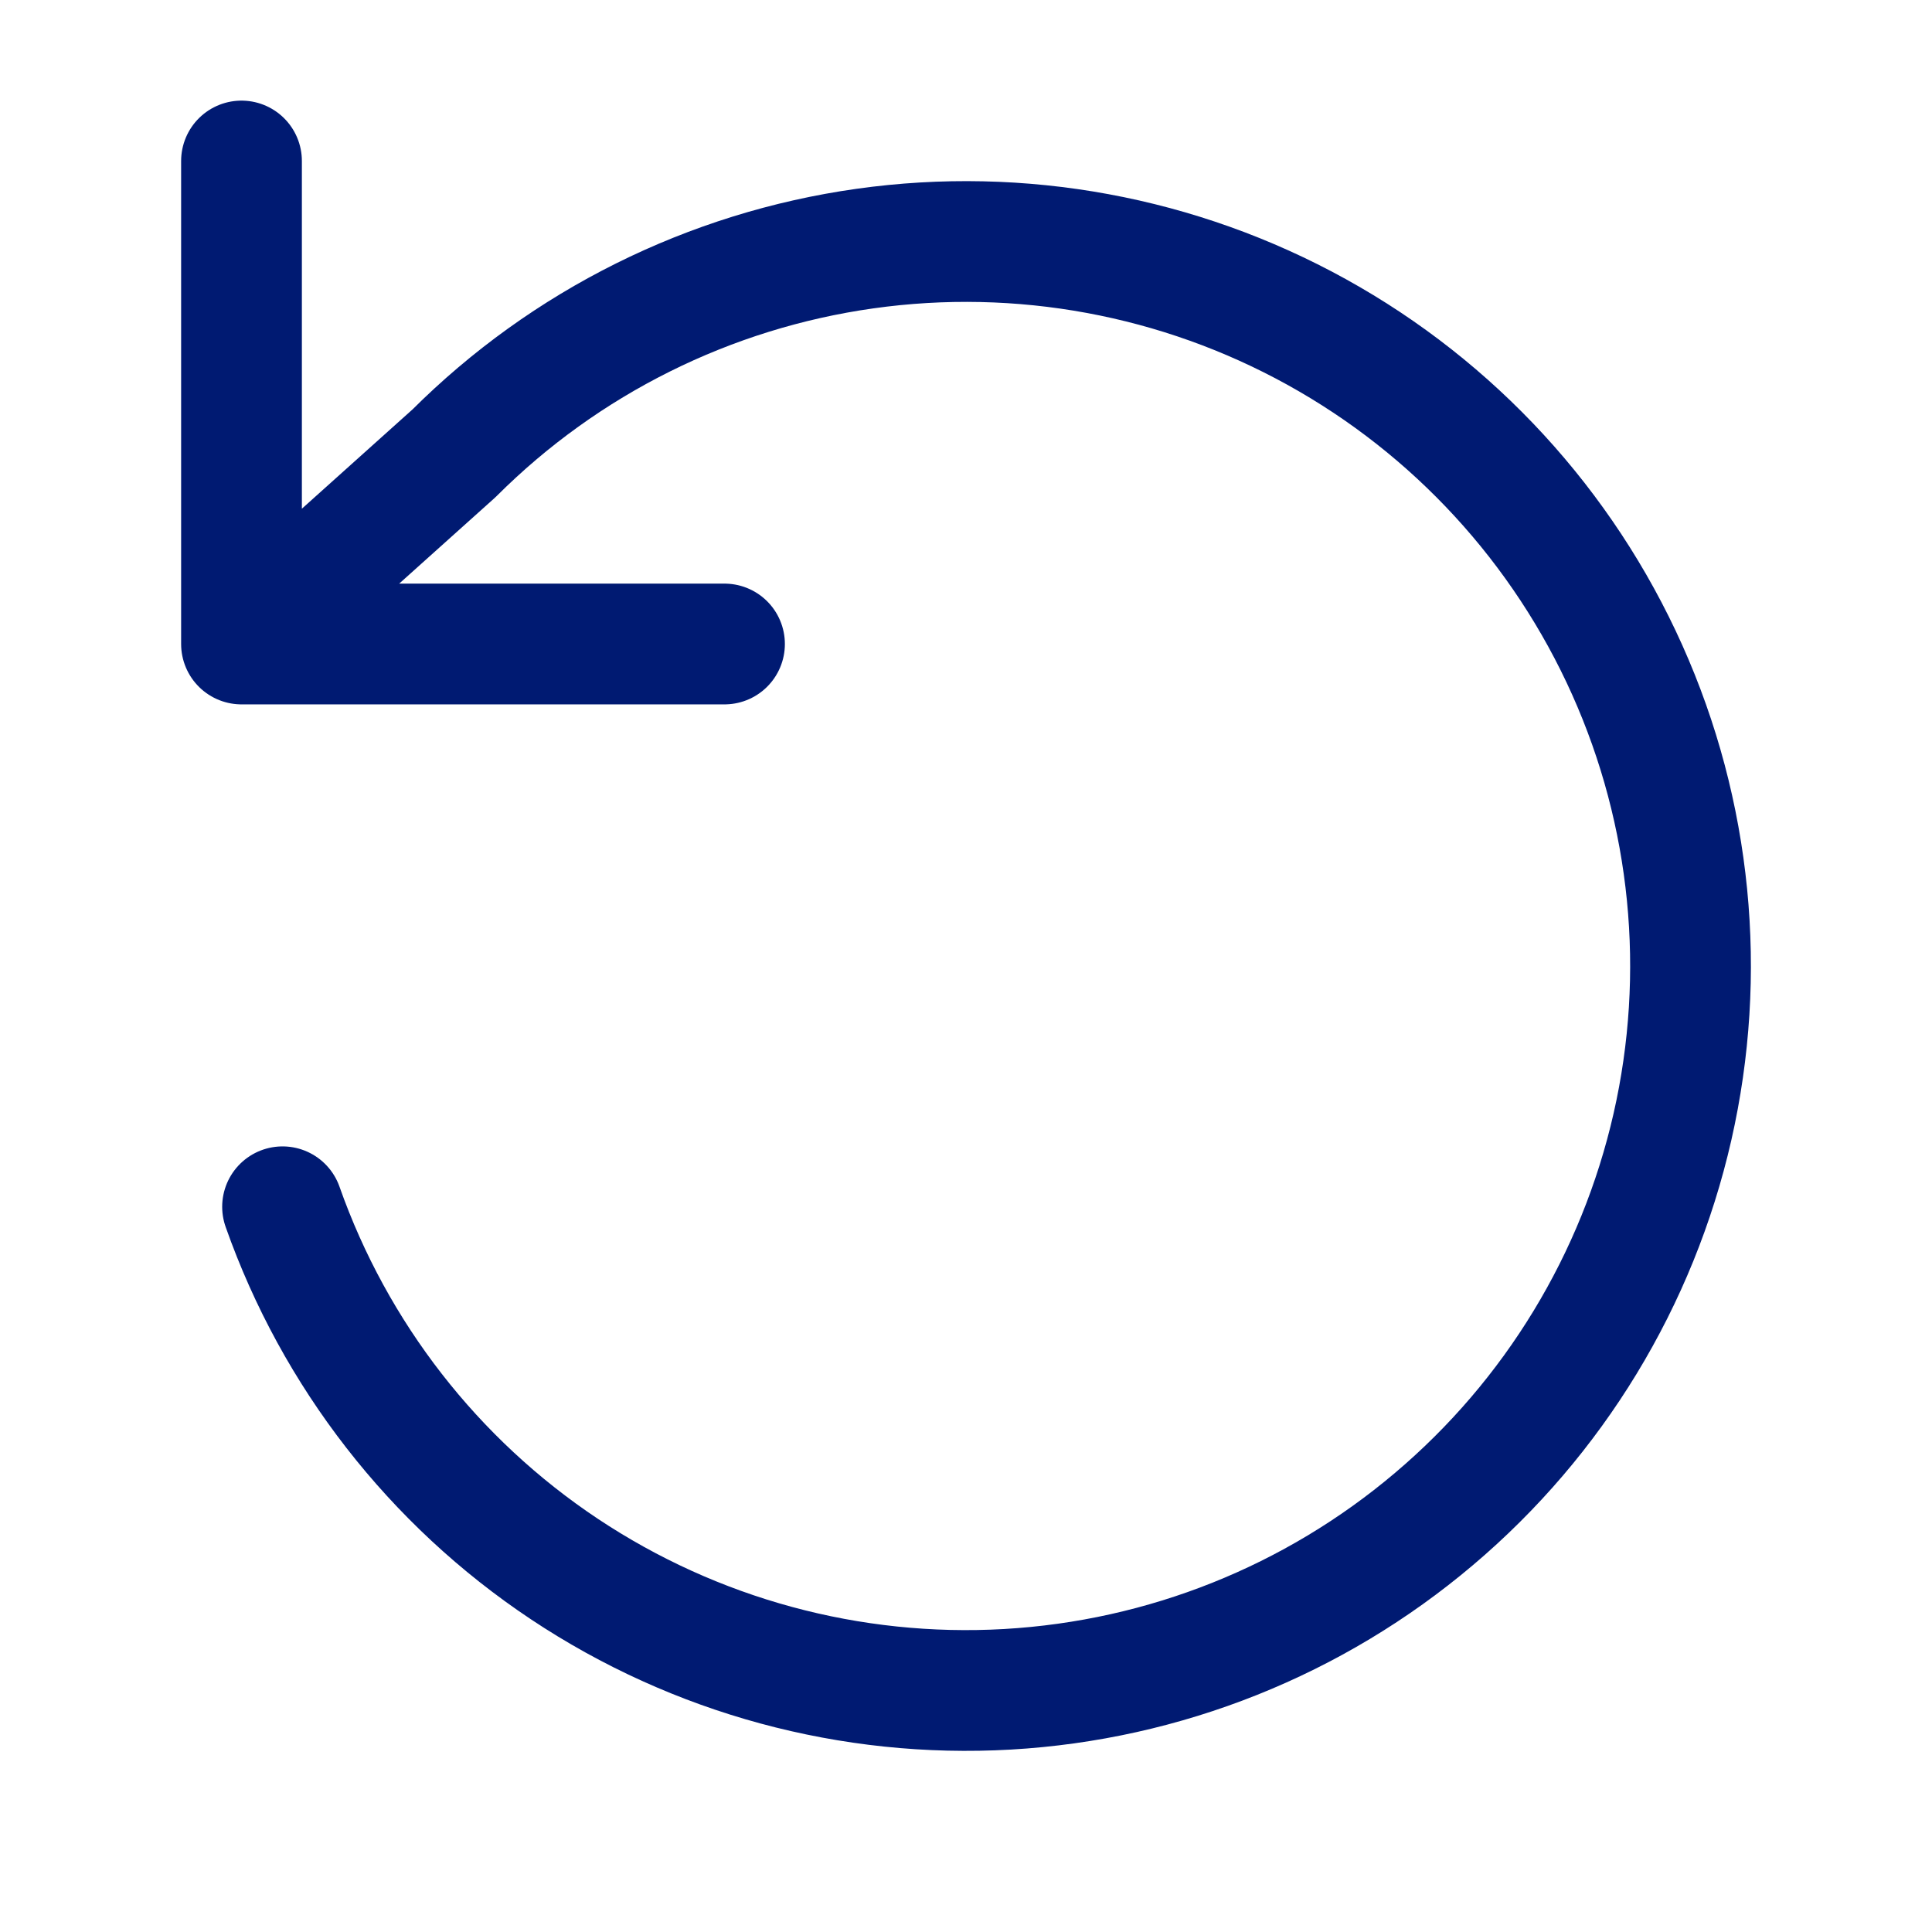
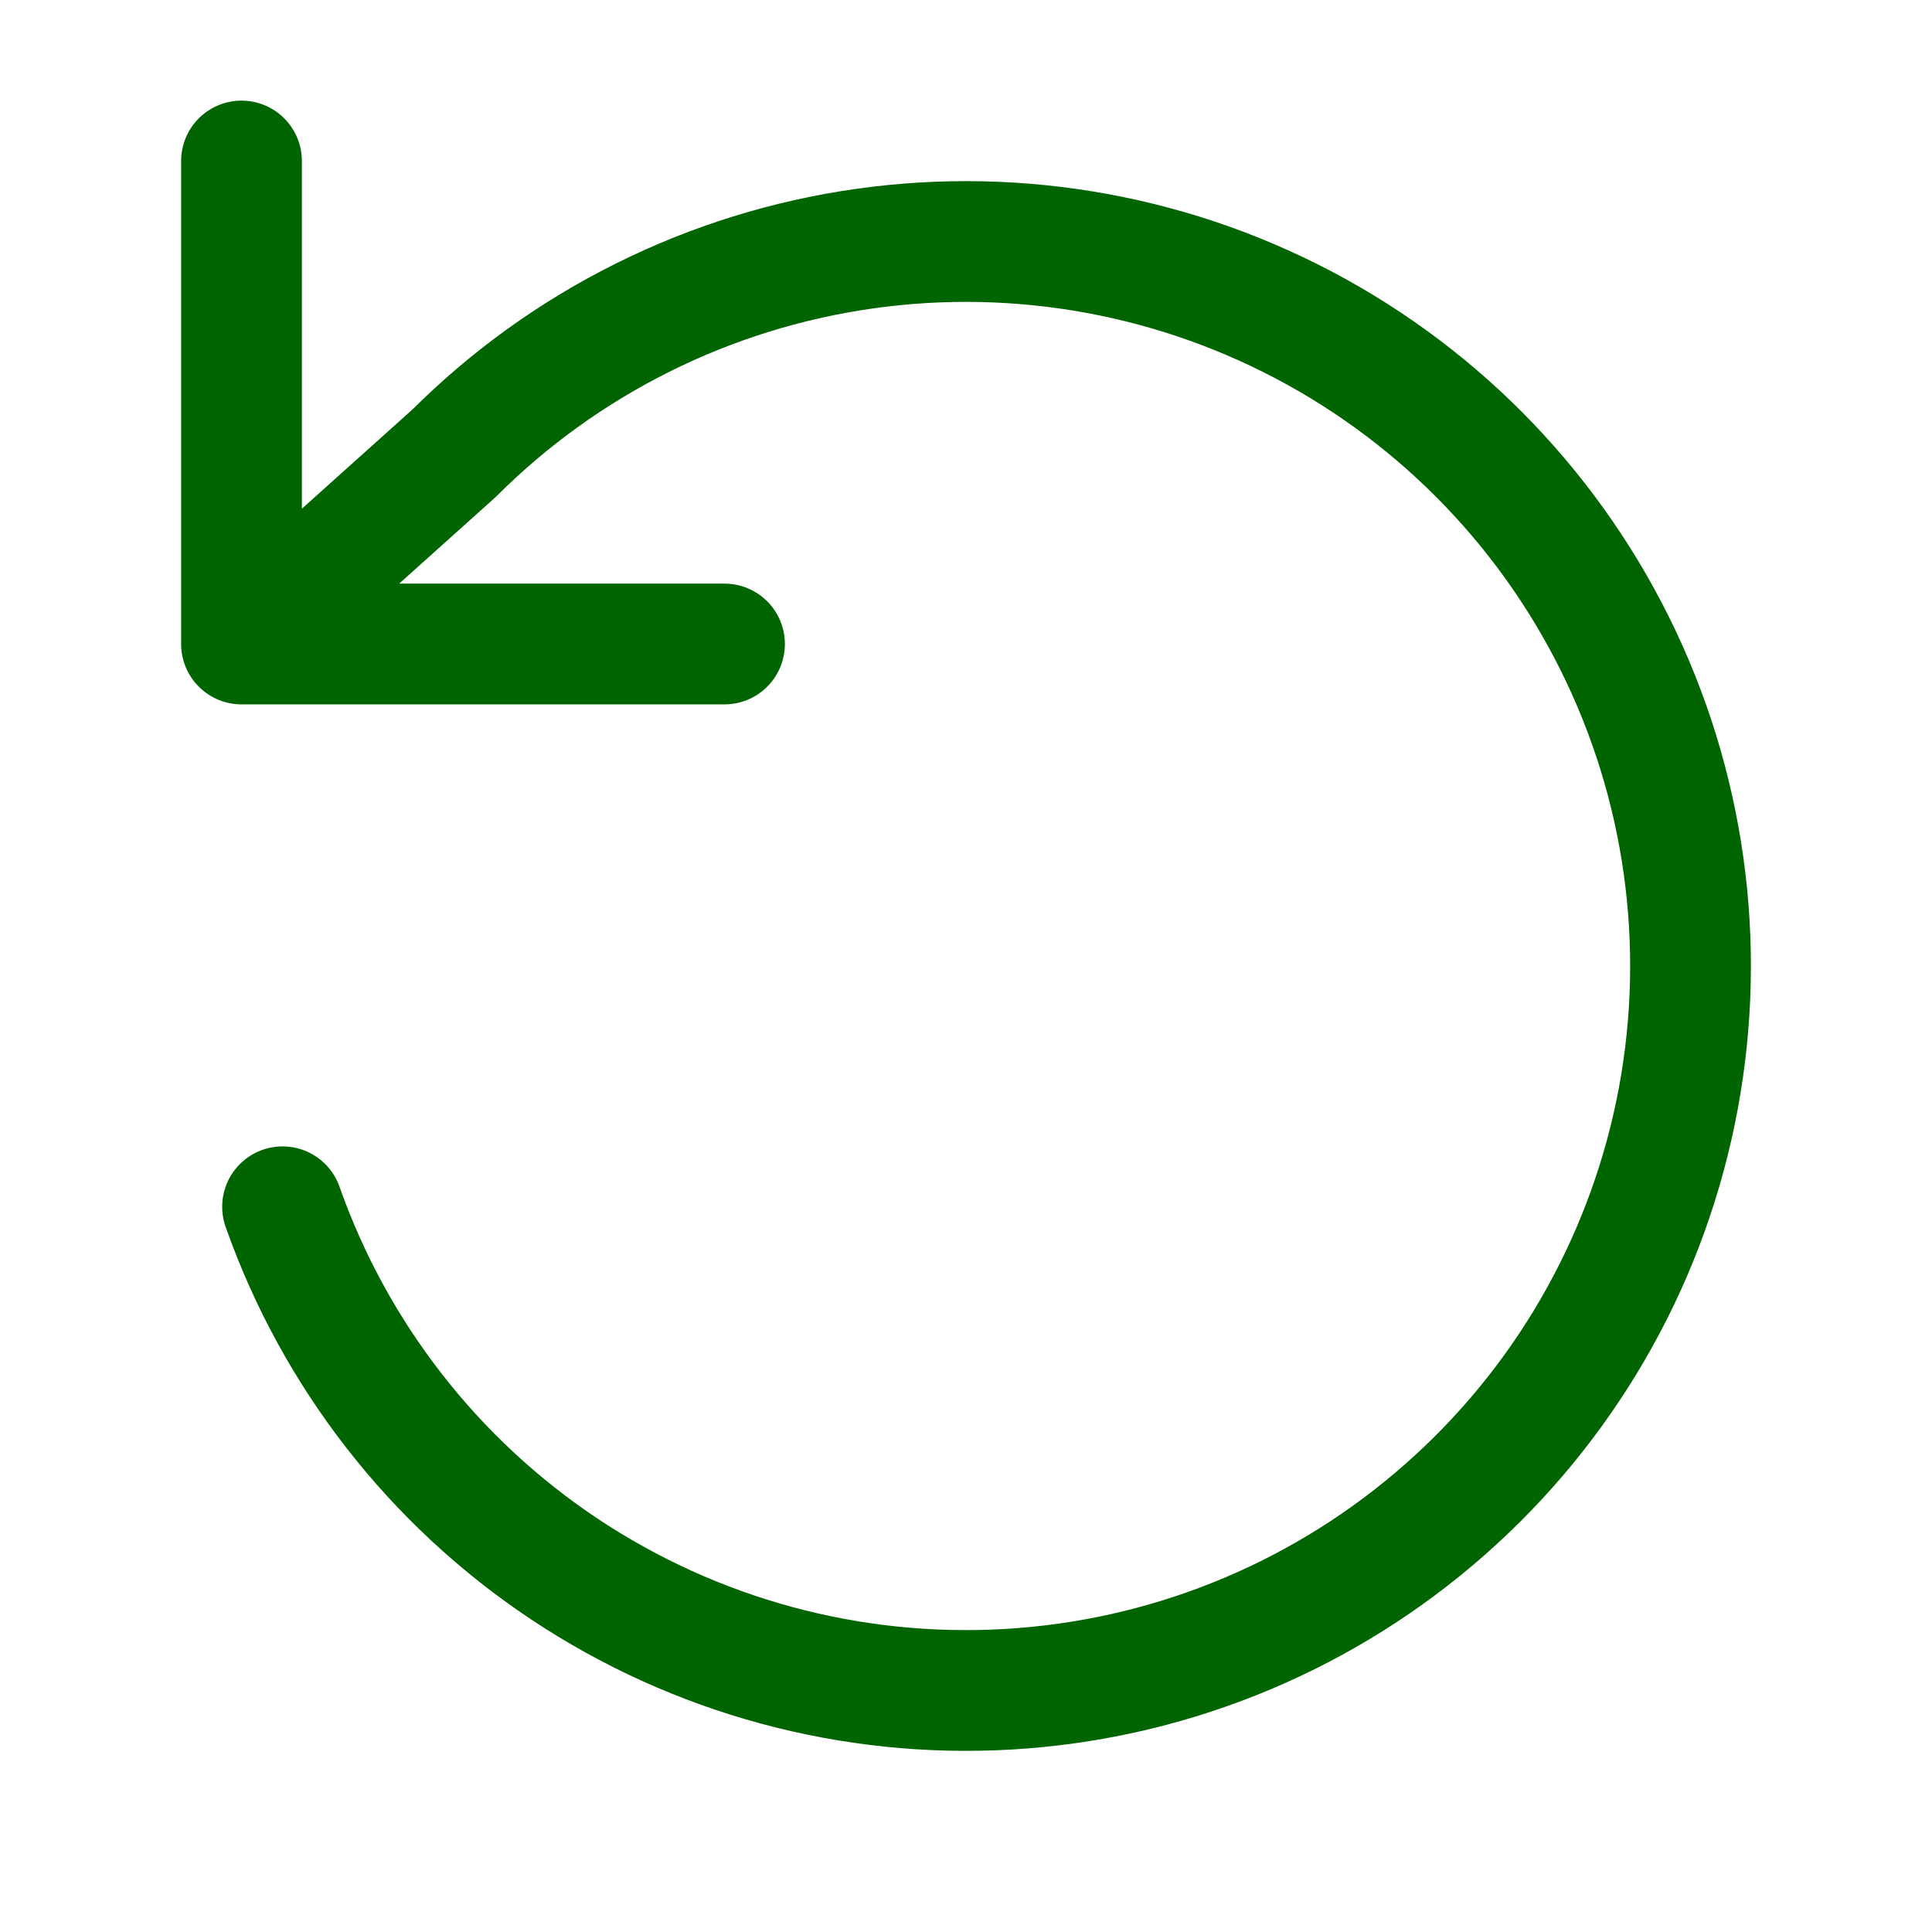
<svg xmlns="http://www.w3.org/2000/svg" width="24" height="24" viewBox="0 0 24 24" fill="none">
-   <path d="M3 2V8M3 8H9M3 8L5.64 5.631C7.021 4.252 8.813 3.36 10.745 3.088C12.678 2.816 14.646 3.179 16.354 4.123C18.062 5.067 19.416 6.541 20.214 8.322C21.012 10.103 21.209 12.094 20.776 13.997C20.343 15.9 19.303 17.61 17.813 18.87C16.324 20.131 14.465 20.873 12.517 20.985C10.568 21.097 8.637 20.573 7.012 19.492C5.388 18.411 4.159 16.831 3.51 14.991" stroke="#001A72" stroke-width="1.5" stroke-linecap="round" stroke-linejoin="round" />
+   <path d="M3 2V8M3 8H9M3 8L5.64 5.631C7.021 4.252 8.813 3.36 10.745 3.088C12.678 2.816 14.646 3.179 16.354 4.123C18.062 5.067 19.416 6.541 20.214 8.322C21.012 10.103 21.209 12.094 20.776 13.997C20.343 15.9 19.303 17.61 17.813 18.87C16.324 20.131 14.465 20.873 12.517 20.985C10.568 21.097 8.637 20.573 7.012 19.492C5.388 18.411 4.159 16.831 3.51 14.991" stroke="#006400" stroke-width="1.5" stroke-linecap="round" stroke-linejoin="round" />
</svg>
